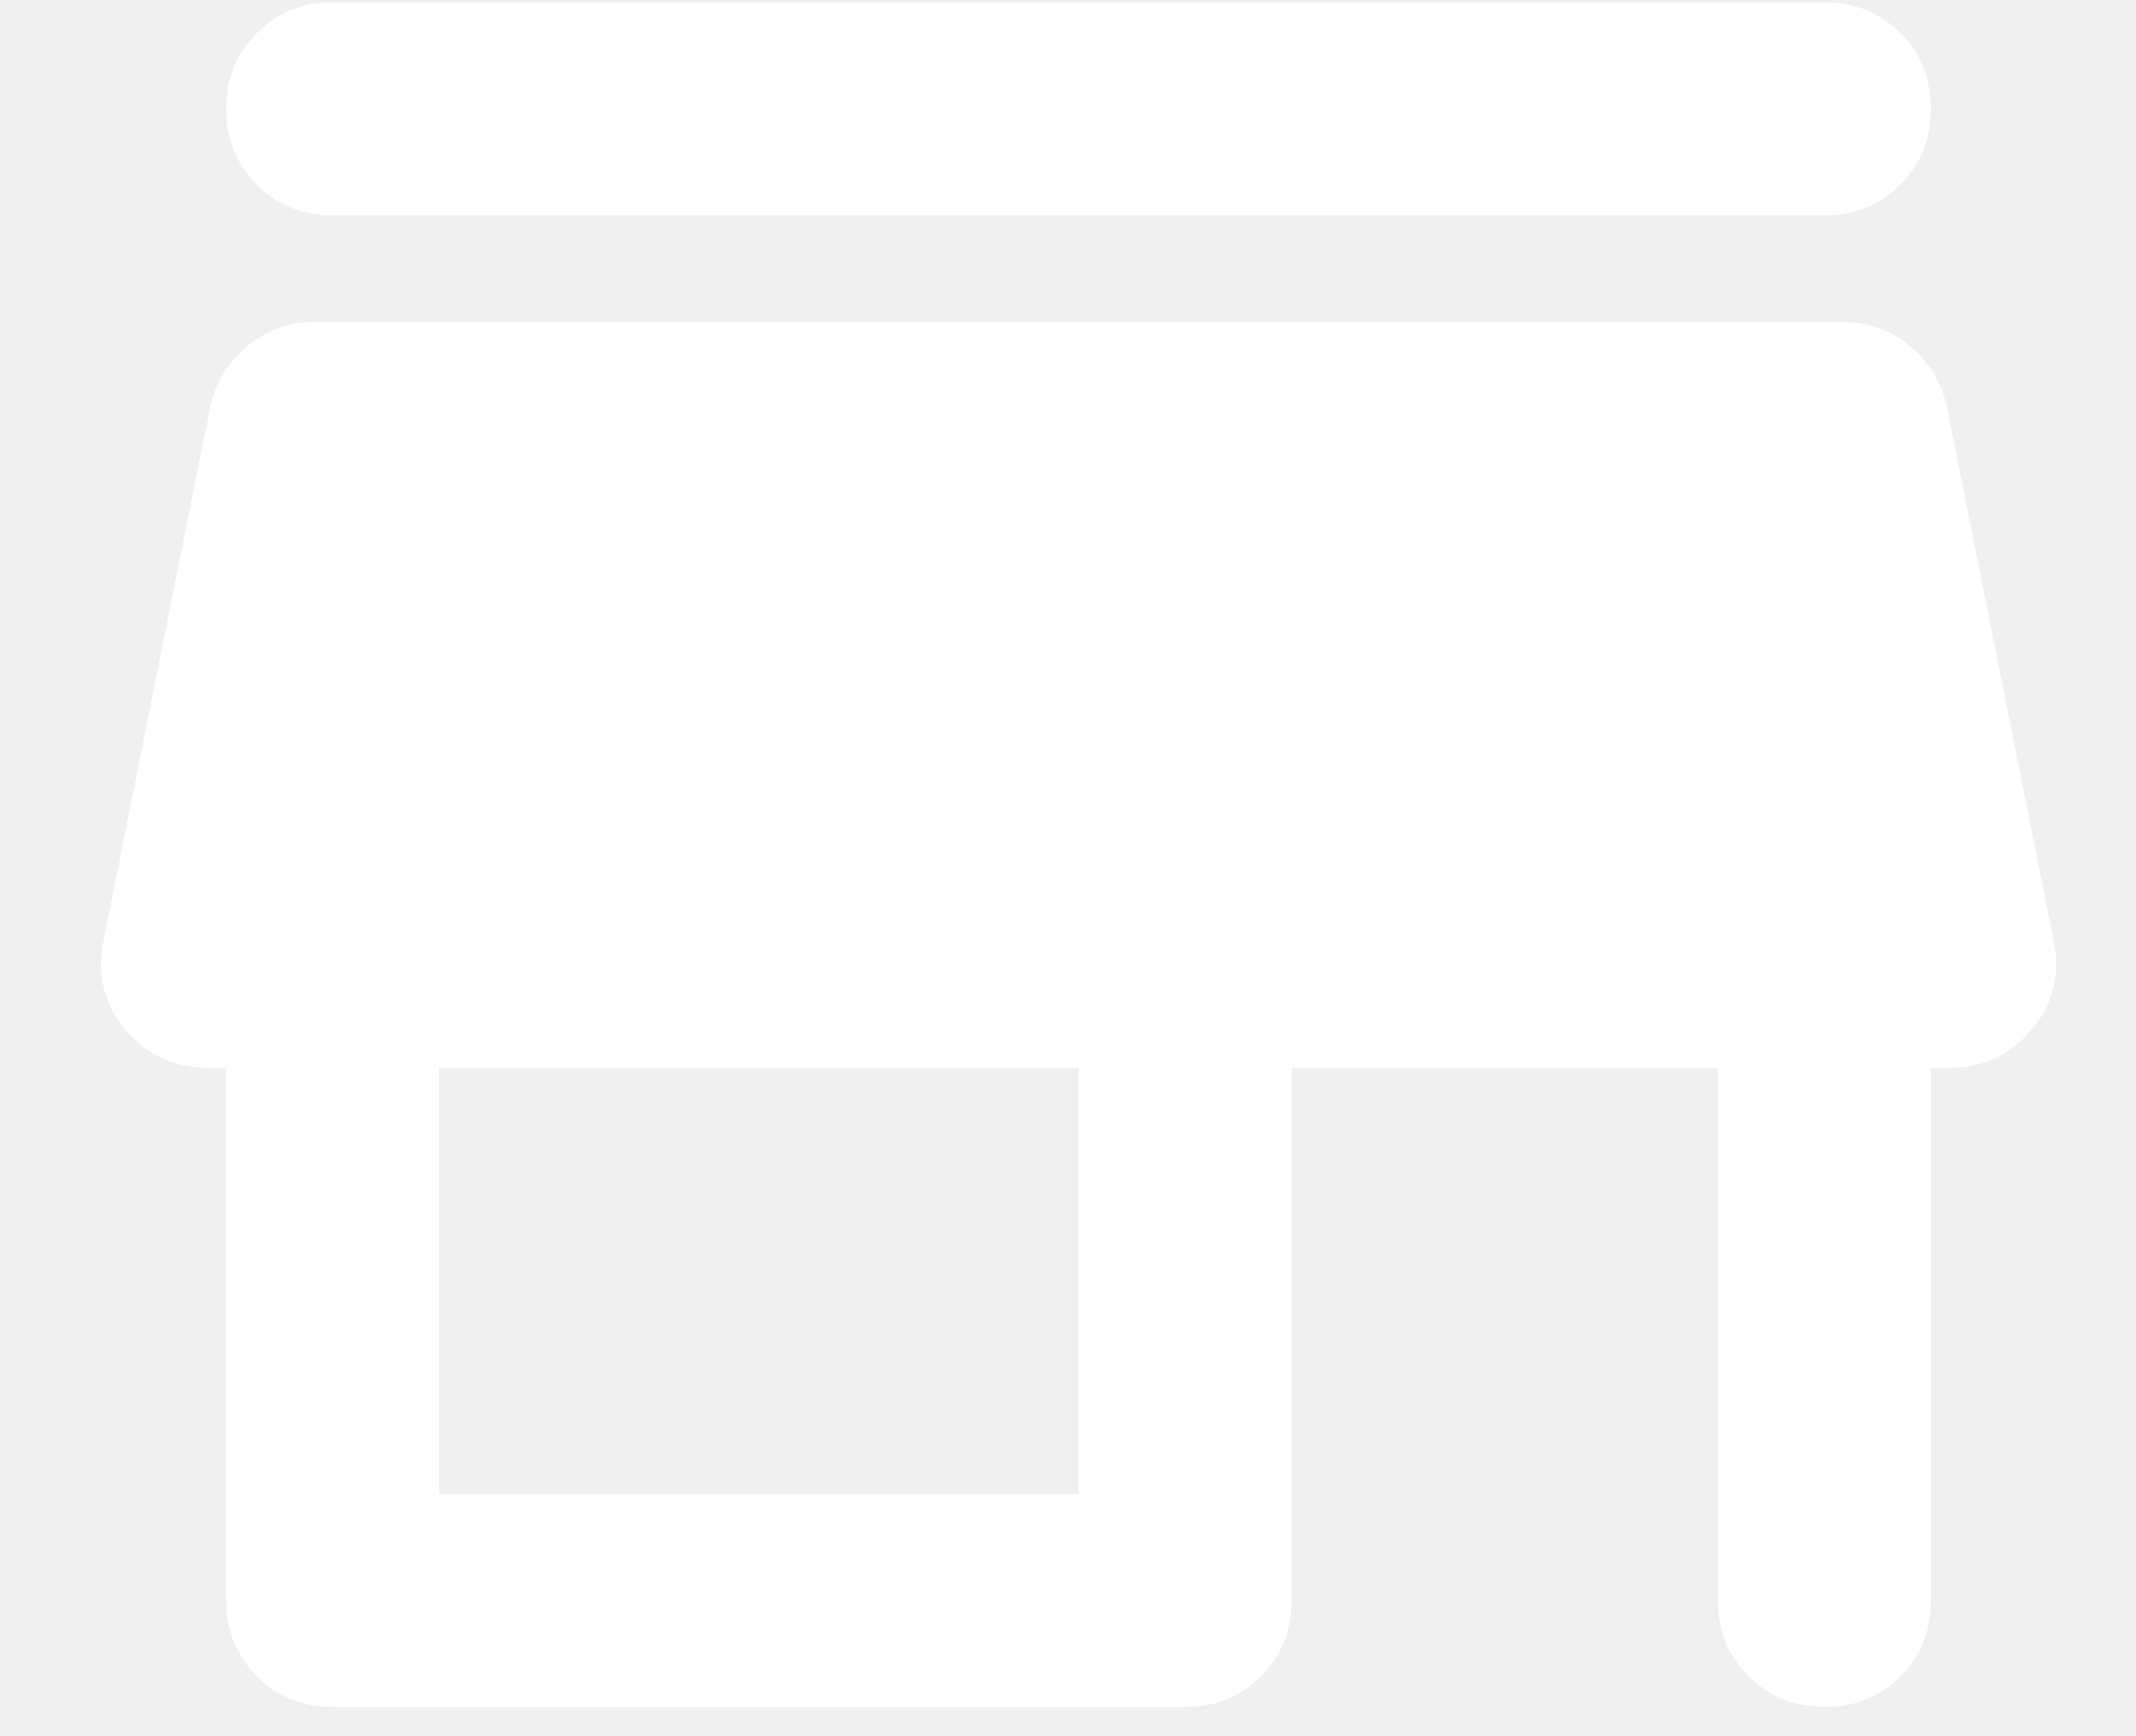
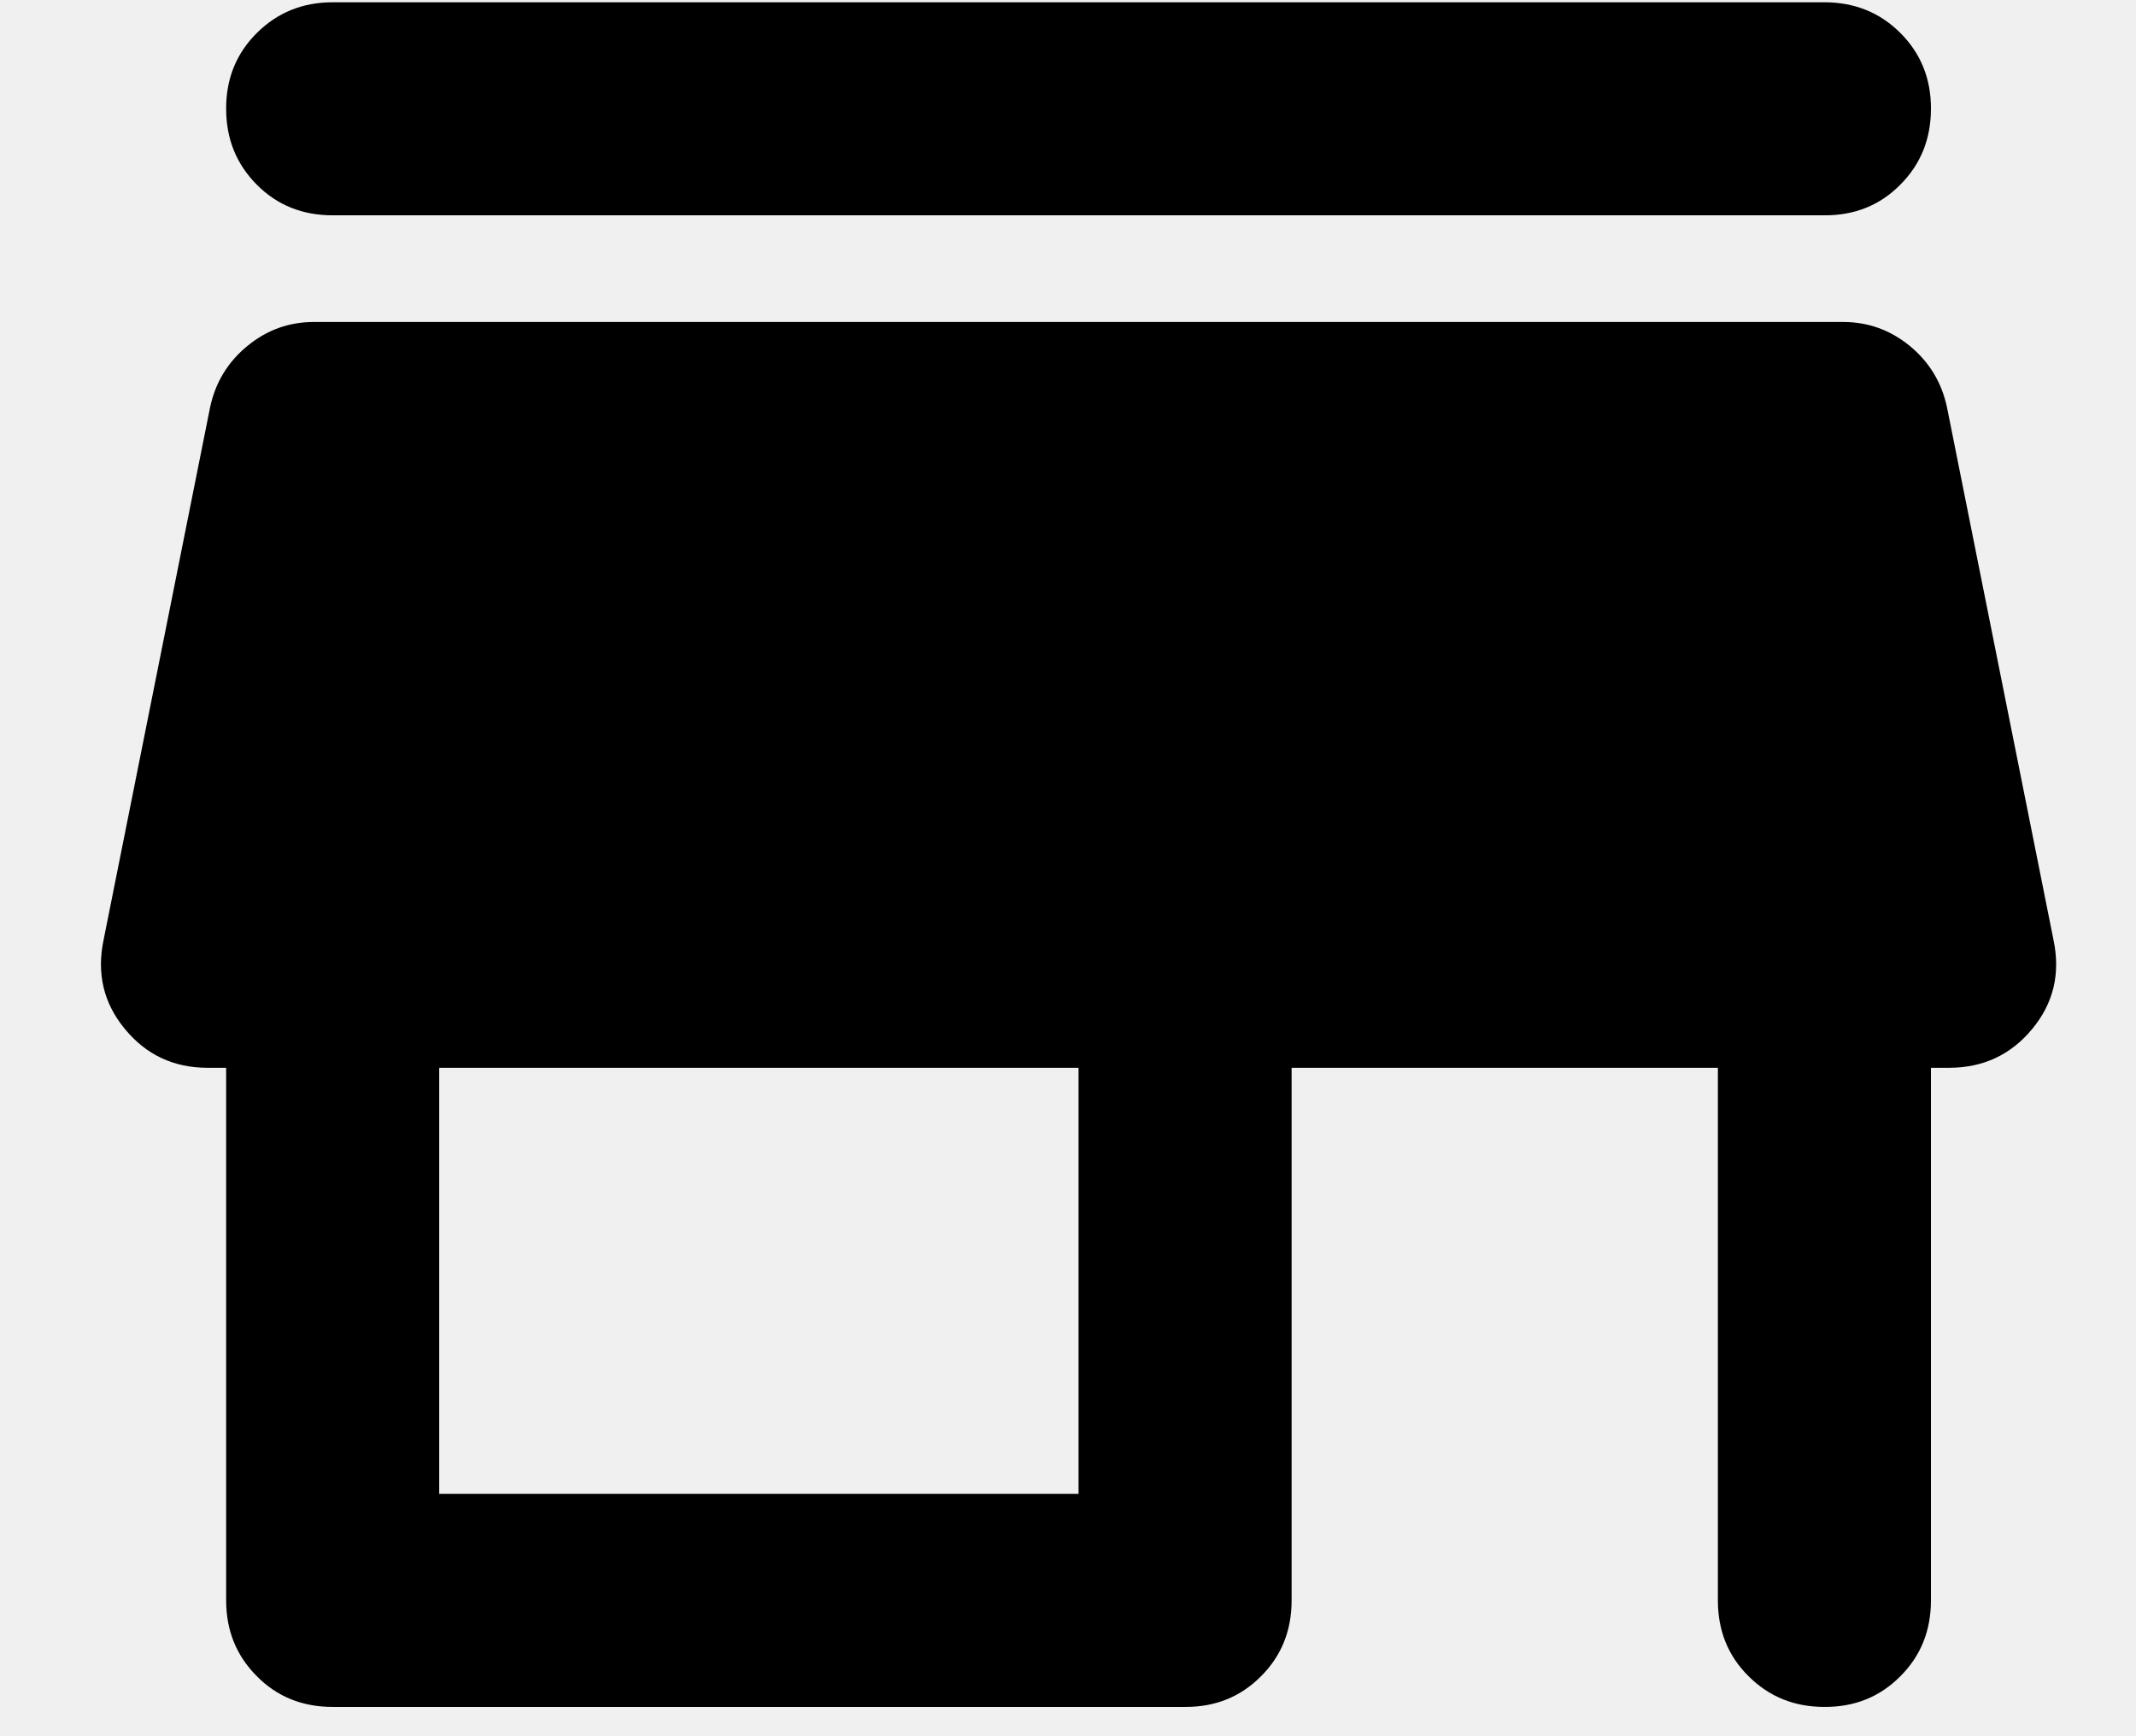
- <svg xmlns="http://www.w3.org/2000/svg" width="16" height="13" viewBox="0 0 16 13" fill="none">
-   <path d="M2.492 0.017H13.666C13.892 0.017 14.082 0.094 14.235 0.247C14.388 0.4 14.465 0.59 14.464 0.815C14.464 1.041 14.387 1.231 14.234 1.384C14.082 1.538 13.892 1.614 13.666 1.613H2.492C2.266 1.613 2.076 1.537 1.924 1.384C1.771 1.23 1.694 1.041 1.694 0.815C1.693 0.59 1.77 0.4 1.924 0.247C2.078 0.094 2.267 0.017 2.492 0.017ZM2.492 12.787C2.266 12.787 2.076 12.711 1.924 12.557C1.771 12.404 1.694 12.215 1.694 11.989V7.999H1.554C1.301 7.999 1.095 7.902 0.936 7.709C0.776 7.516 0.723 7.293 0.776 7.041L1.574 3.05C1.614 2.864 1.707 2.711 1.854 2.591C2 2.471 2.166 2.412 2.352 2.412H13.806C13.992 2.412 14.158 2.471 14.305 2.591C14.451 2.711 14.544 2.864 14.584 3.05L15.382 7.041C15.435 7.294 15.382 7.516 15.222 7.709C15.063 7.901 14.857 7.998 14.604 7.999H14.464V11.989C14.464 12.215 14.388 12.405 14.234 12.558C14.081 12.712 13.892 12.788 13.666 12.787C13.44 12.787 13.251 12.71 13.098 12.557C12.944 12.405 12.868 12.215 12.868 11.989V7.999H9.675V11.989C9.675 12.215 9.599 12.405 9.445 12.558C9.292 12.712 9.103 12.788 8.877 12.787H2.492ZM3.29 11.191H8.079V7.999H3.29V11.191Z" fill="white" />
+ <svg xmlns="http://www.w3.org/2000/svg" width="16" height="13" viewBox="0 0 16 13" fill="currentColor">
+   <path d="M2.492 0.017H13.666C13.892 0.017 14.082 0.094 14.235 0.247C14.388 0.4 14.465 0.59 14.464 0.815C14.464 1.041 14.387 1.231 14.234 1.384C14.082 1.538 13.892 1.614 13.666 1.613H2.492C2.266 1.613 2.076 1.537 1.924 1.384C1.771 1.23 1.694 1.041 1.694 0.815C1.693 0.59 1.77 0.4 1.924 0.247C2.078 0.094 2.267 0.017 2.492 0.017ZM2.492 12.787C2.266 12.787 2.076 12.711 1.924 12.557C1.771 12.404 1.694 12.215 1.694 11.989V7.999H1.554C1.301 7.999 1.095 7.902 0.936 7.709C0.776 7.516 0.723 7.293 0.776 7.041L1.574 3.05C1.614 2.864 1.707 2.711 1.854 2.591C2 2.471 2.166 2.412 2.352 2.412H13.806C13.992 2.412 14.158 2.471 14.305 2.591C14.451 2.711 14.544 2.864 14.584 3.05L15.382 7.041C15.435 7.294 15.382 7.516 15.222 7.709C15.063 7.901 14.857 7.998 14.604 7.999H14.464V11.989C14.464 12.215 14.388 12.405 14.234 12.558C14.081 12.712 13.892 12.788 13.666 12.787C13.44 12.787 13.251 12.71 13.098 12.557C12.944 12.405 12.868 12.215 12.868 11.989V7.999H9.675V11.989C9.675 12.215 9.599 12.405 9.445 12.558C9.292 12.712 9.103 12.788 8.877 12.787H2.492ZM3.29 11.191H8.079V7.999H3.29V11.191Z" fill="currentColor" />
</svg>
